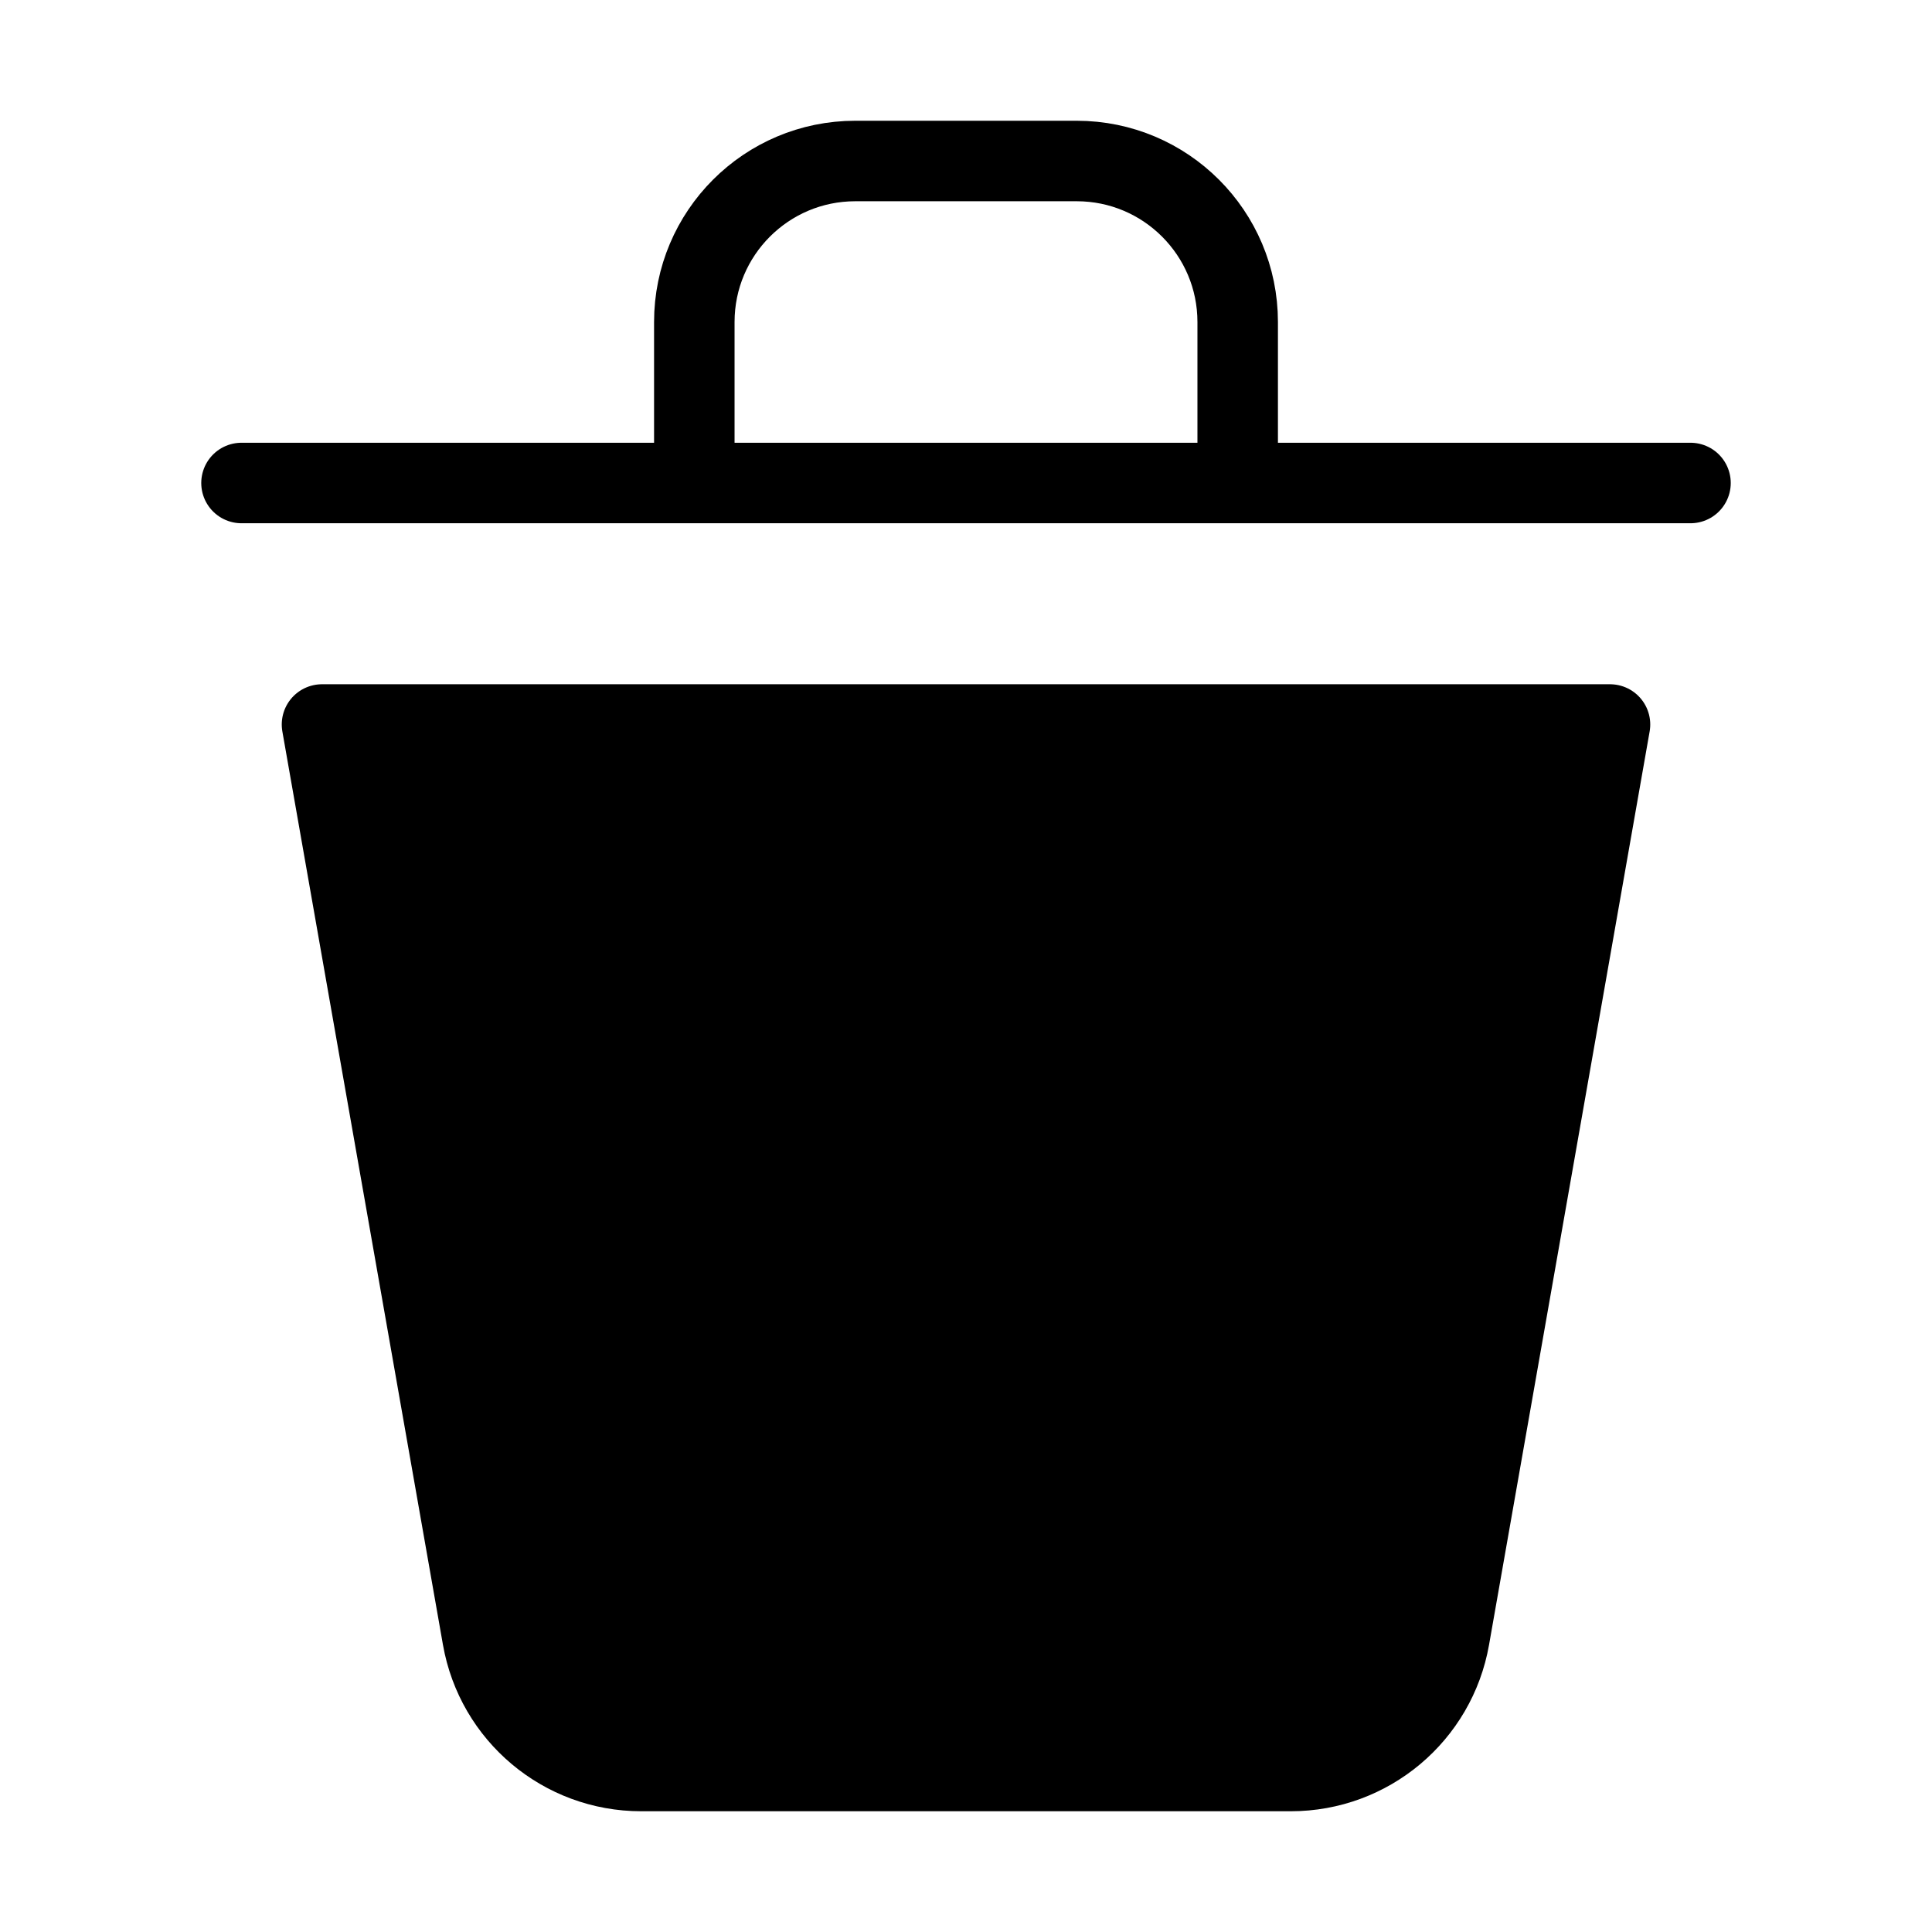
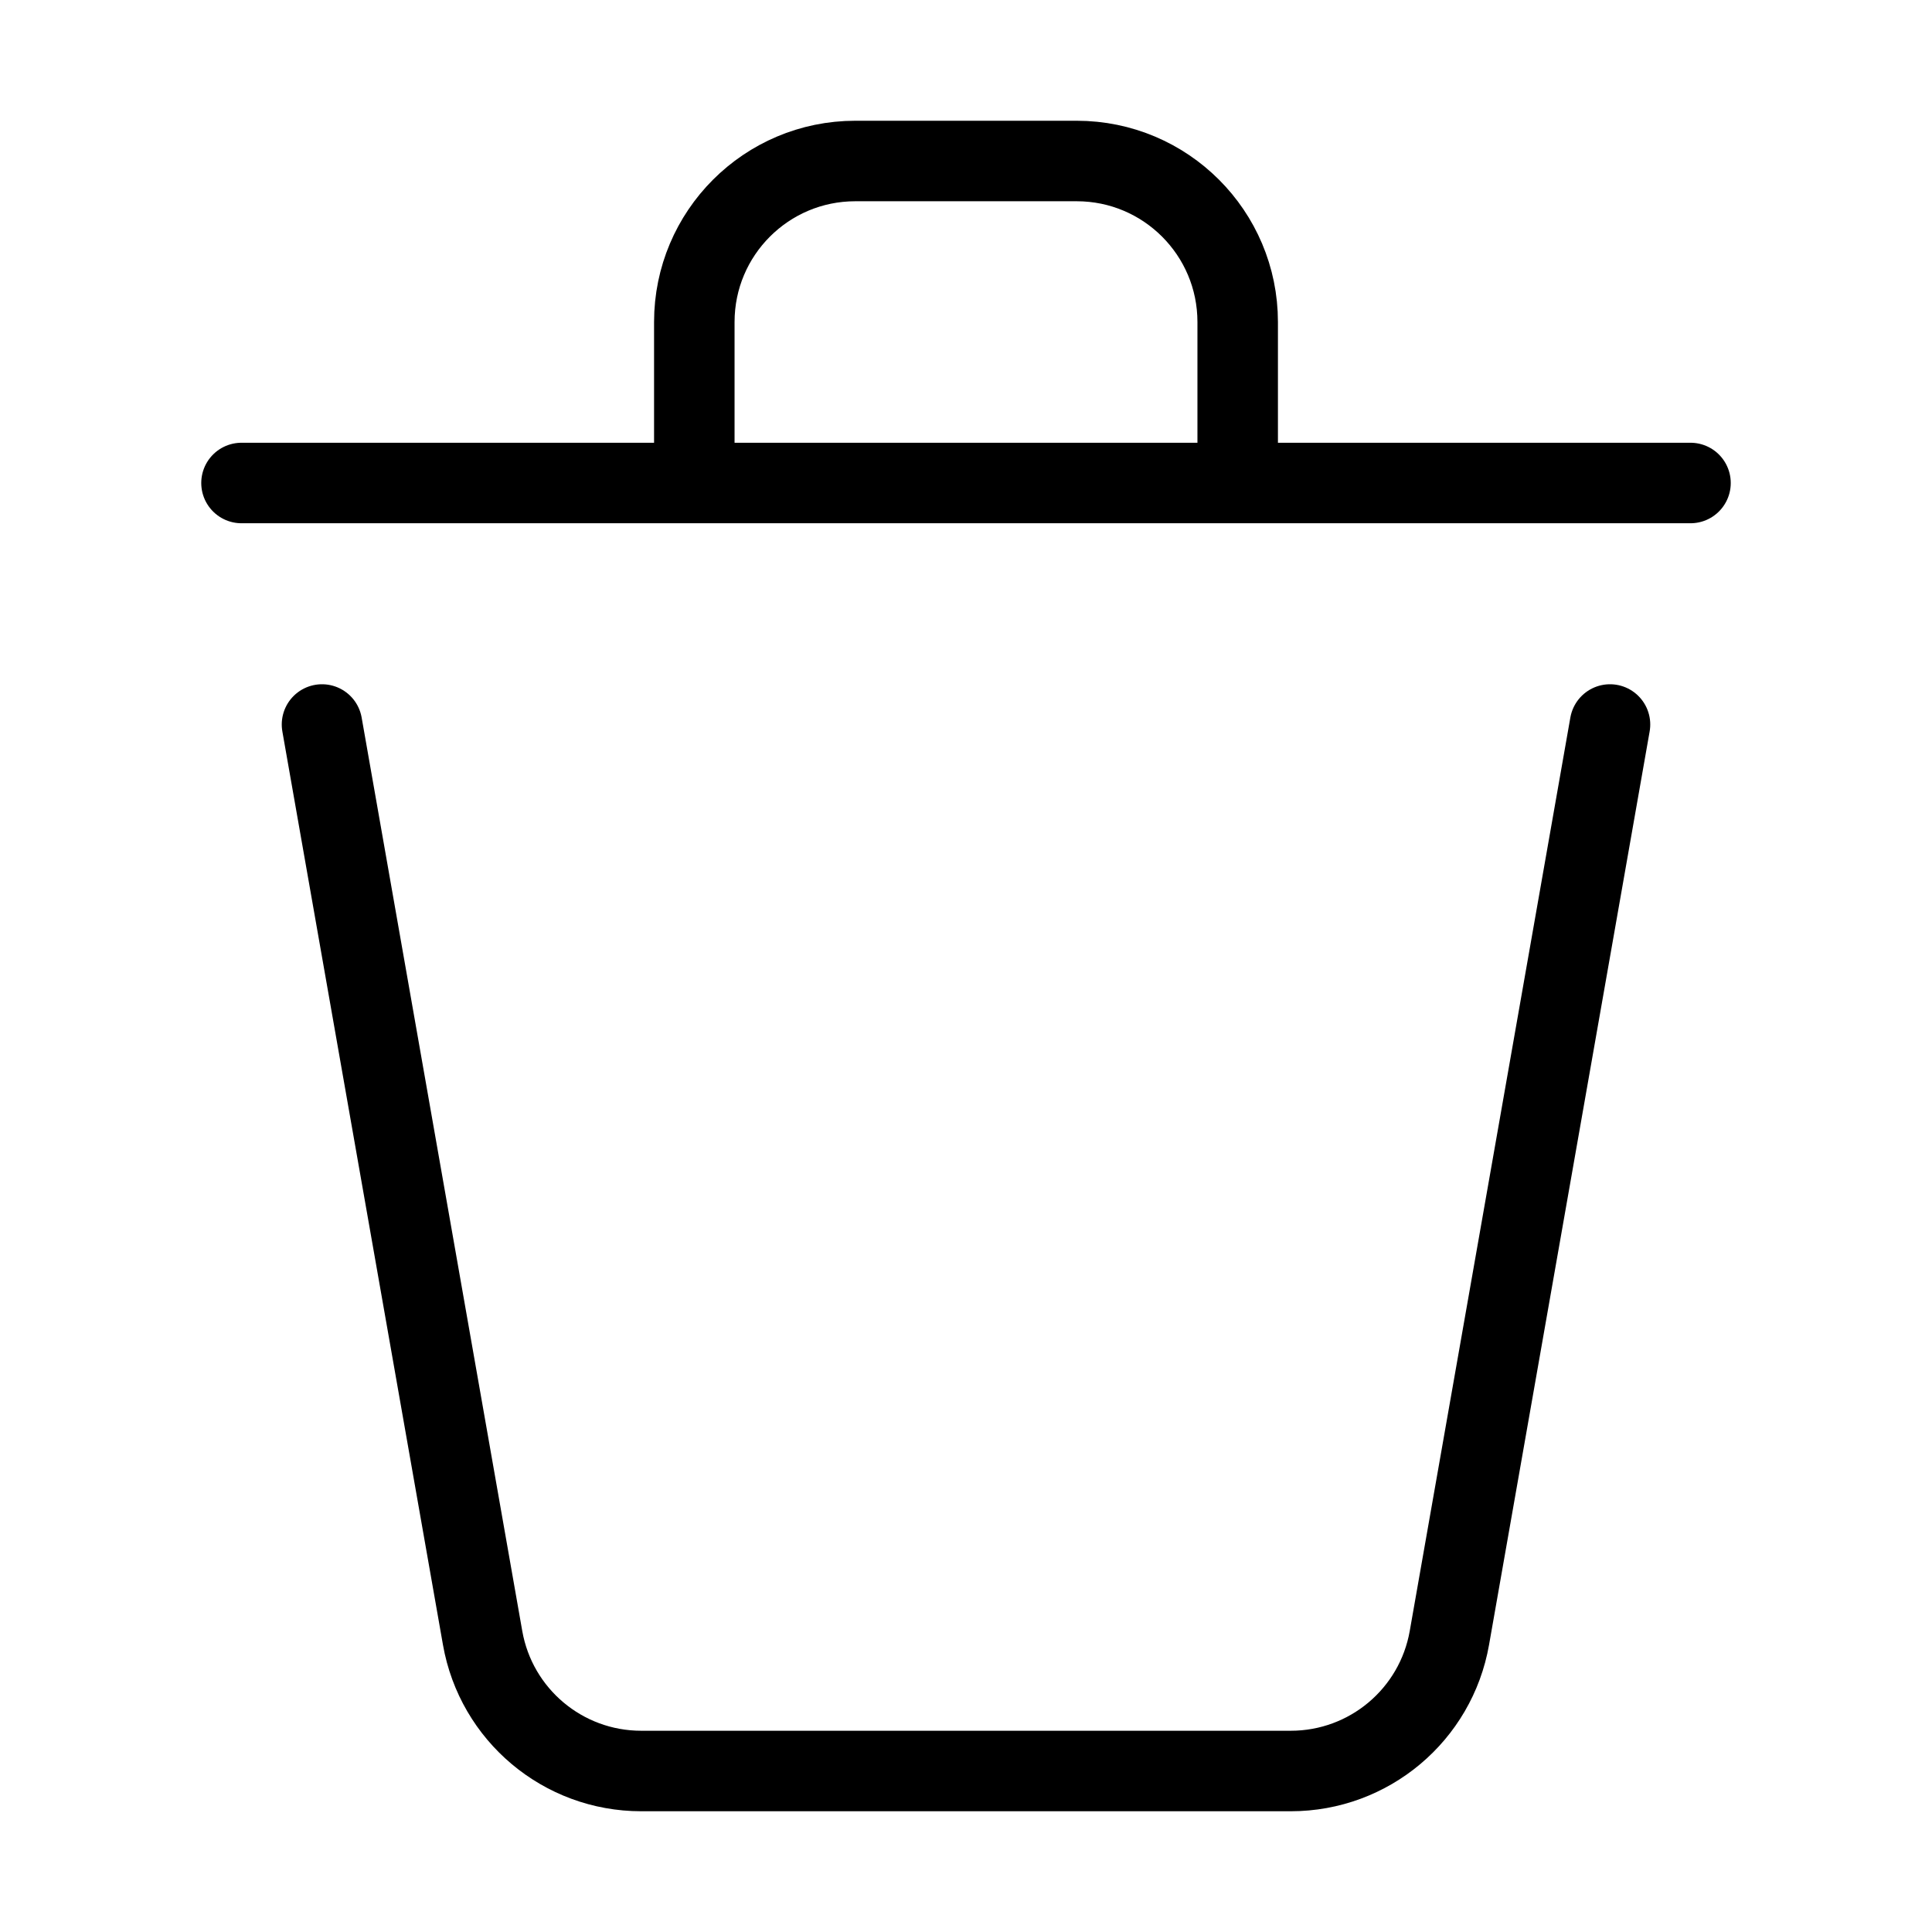
<svg xmlns="http://www.w3.org/2000/svg" width="24" height="24" viewBox="0 0 24 24">
-   <g fill="none">
-     <path fill="#000" d="m20 9l-1.995 11.346A2 2 0 0 1 16.035 22h-8.07a2 2 0 0 1-1.97-1.654L4 9" />
-     <path stroke="#000" stroke-linecap="round" stroke-linejoin="round" stroke-width="1" d="m20 9l-1.995 11.346A2 2 0 0 1 16.035 22h-8.07a2 2 0 0 1-1.97-1.654L4 9zm1-3h-5.625M3 6h5.625m0 0V4a2 2 0 0 1 2-2h2.75a2 2 0 0 1 2 2v2m-6.75 0h6.75" />
-   </g>
+   <path fill="none" stroke="#000" stroke-linecap="round" stroke-linejoin="round" stroke-width="1" d="m20 9l-1.995 11.346A2 2 0 0 1 16.035 22h-8.07a2 2 0 0 1-1.97-1.654L4 9m17-3h-5.625M3 6h5.625m0 0V4a2 2 0 0 1 2-2h2.75a2 2 0 0 1 2 2v2m-6.75 0h6.75" />
</svg>
